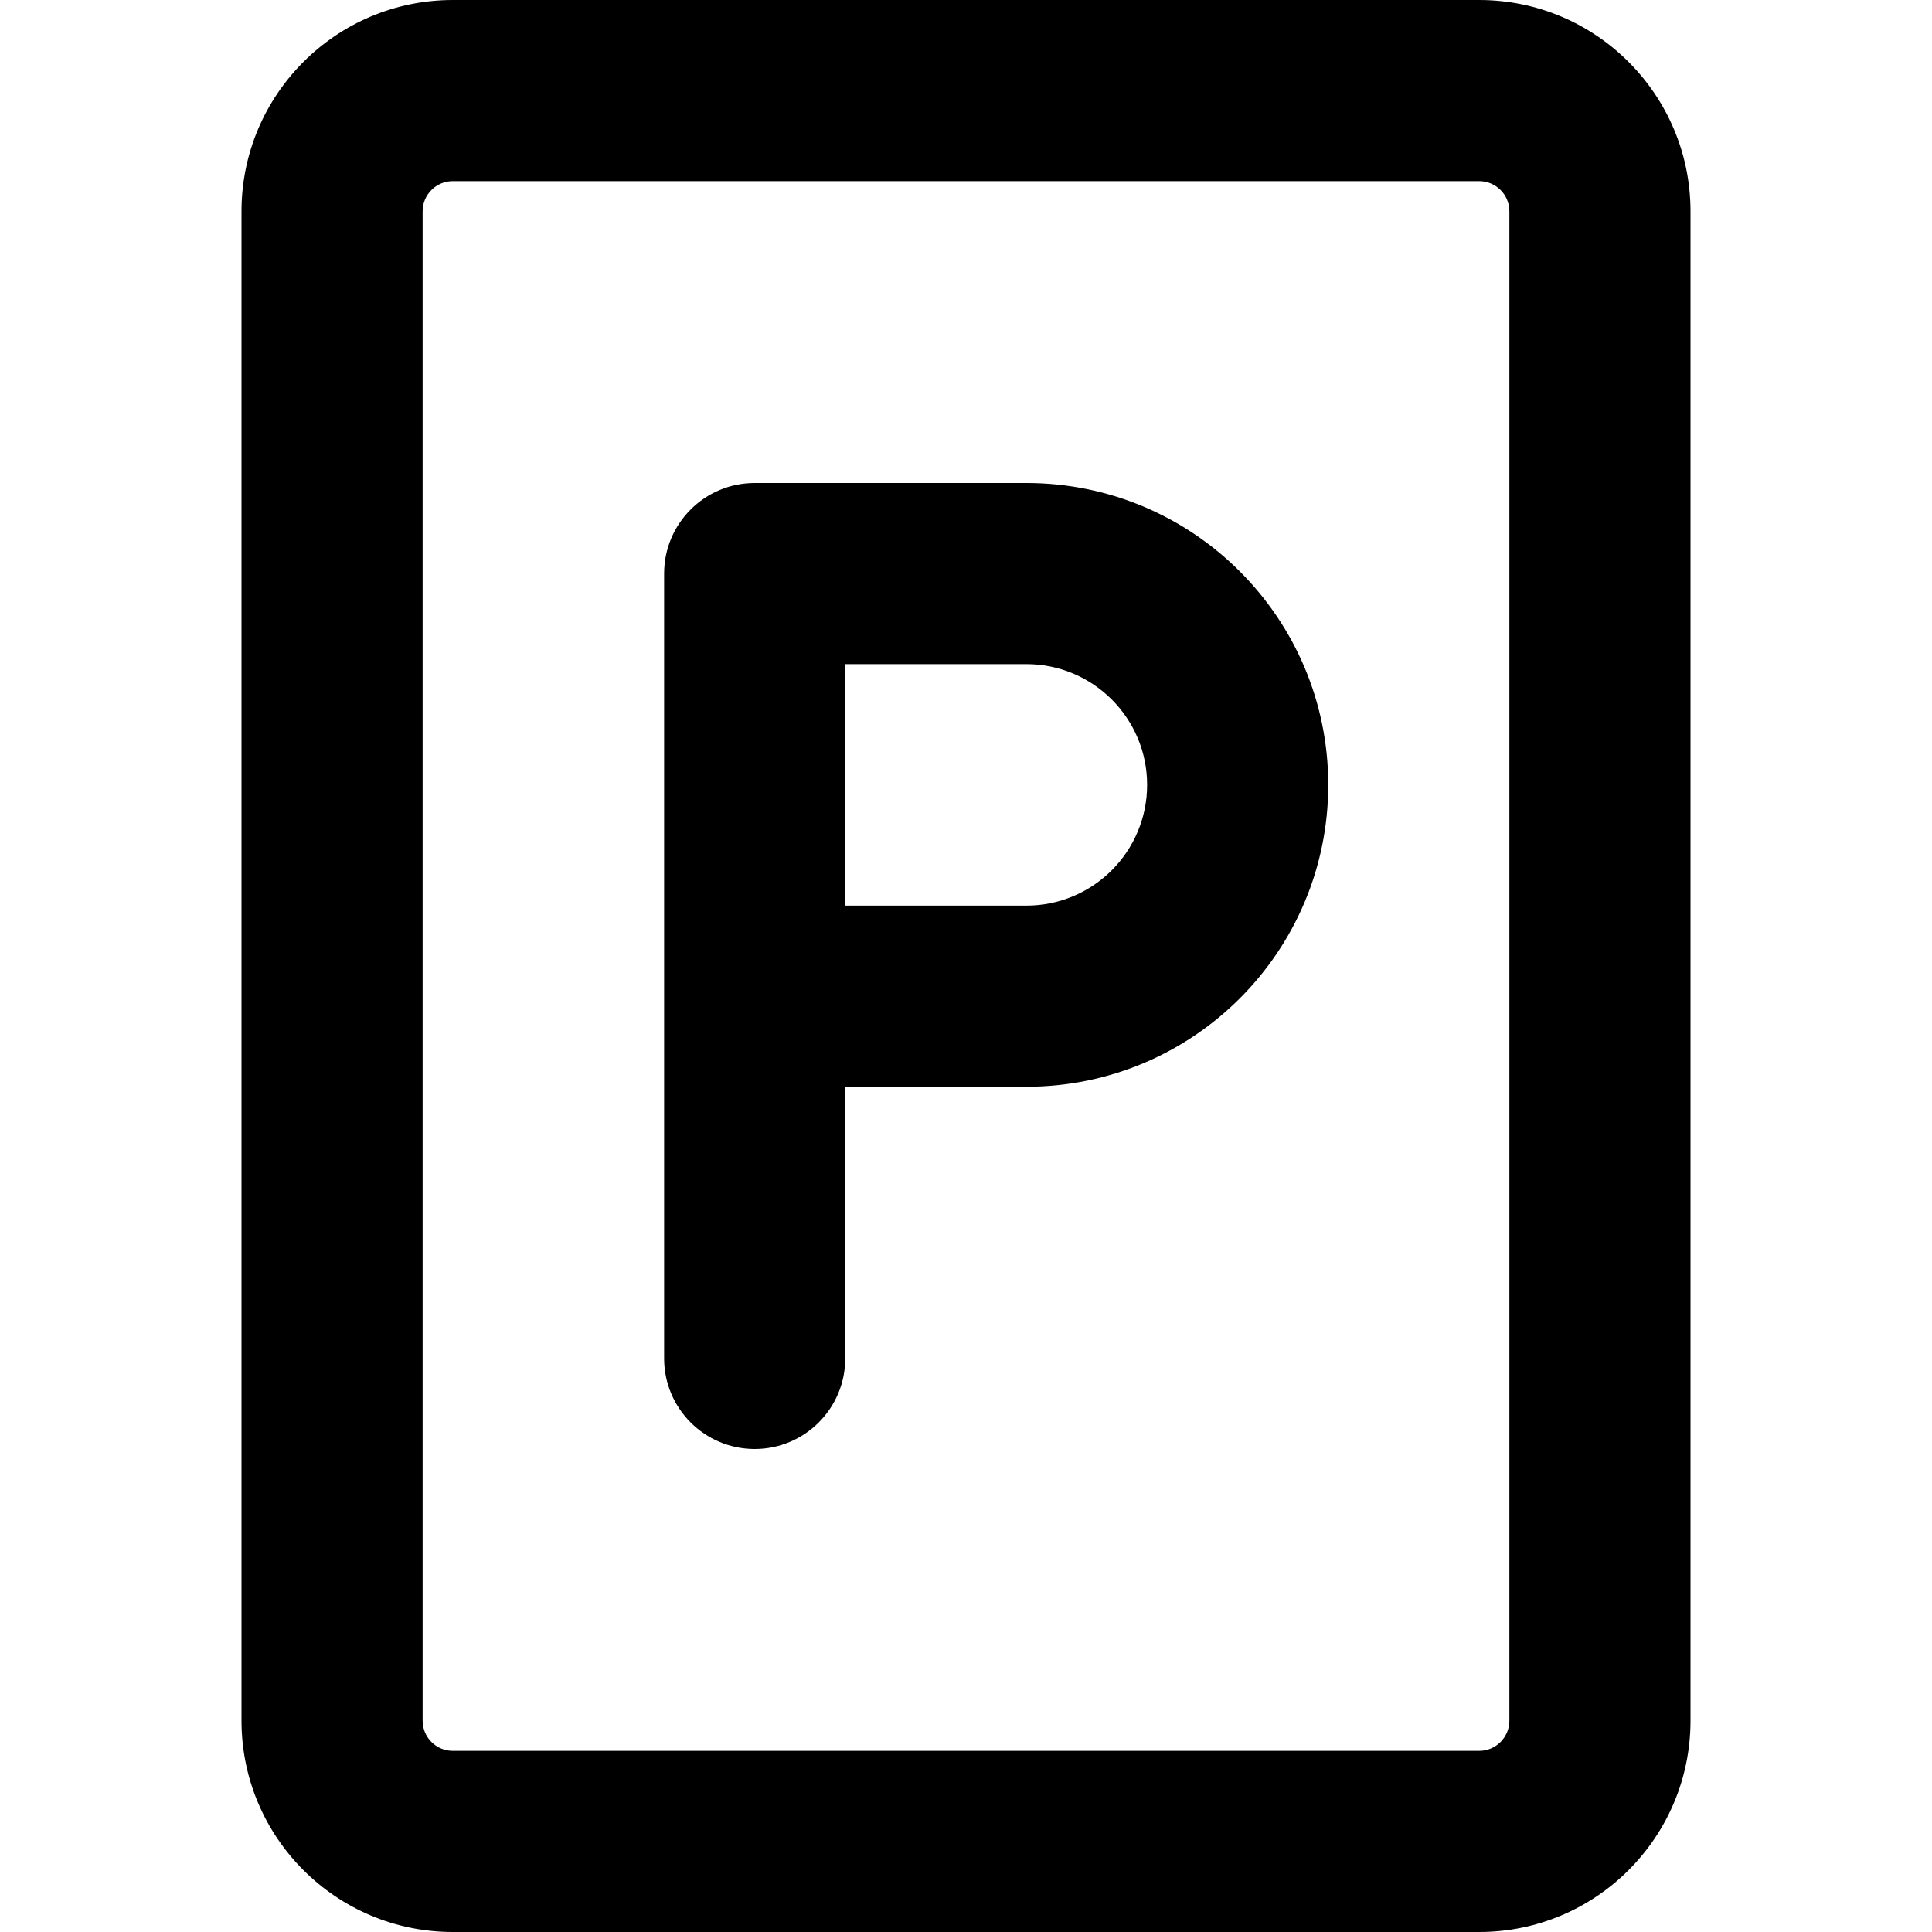
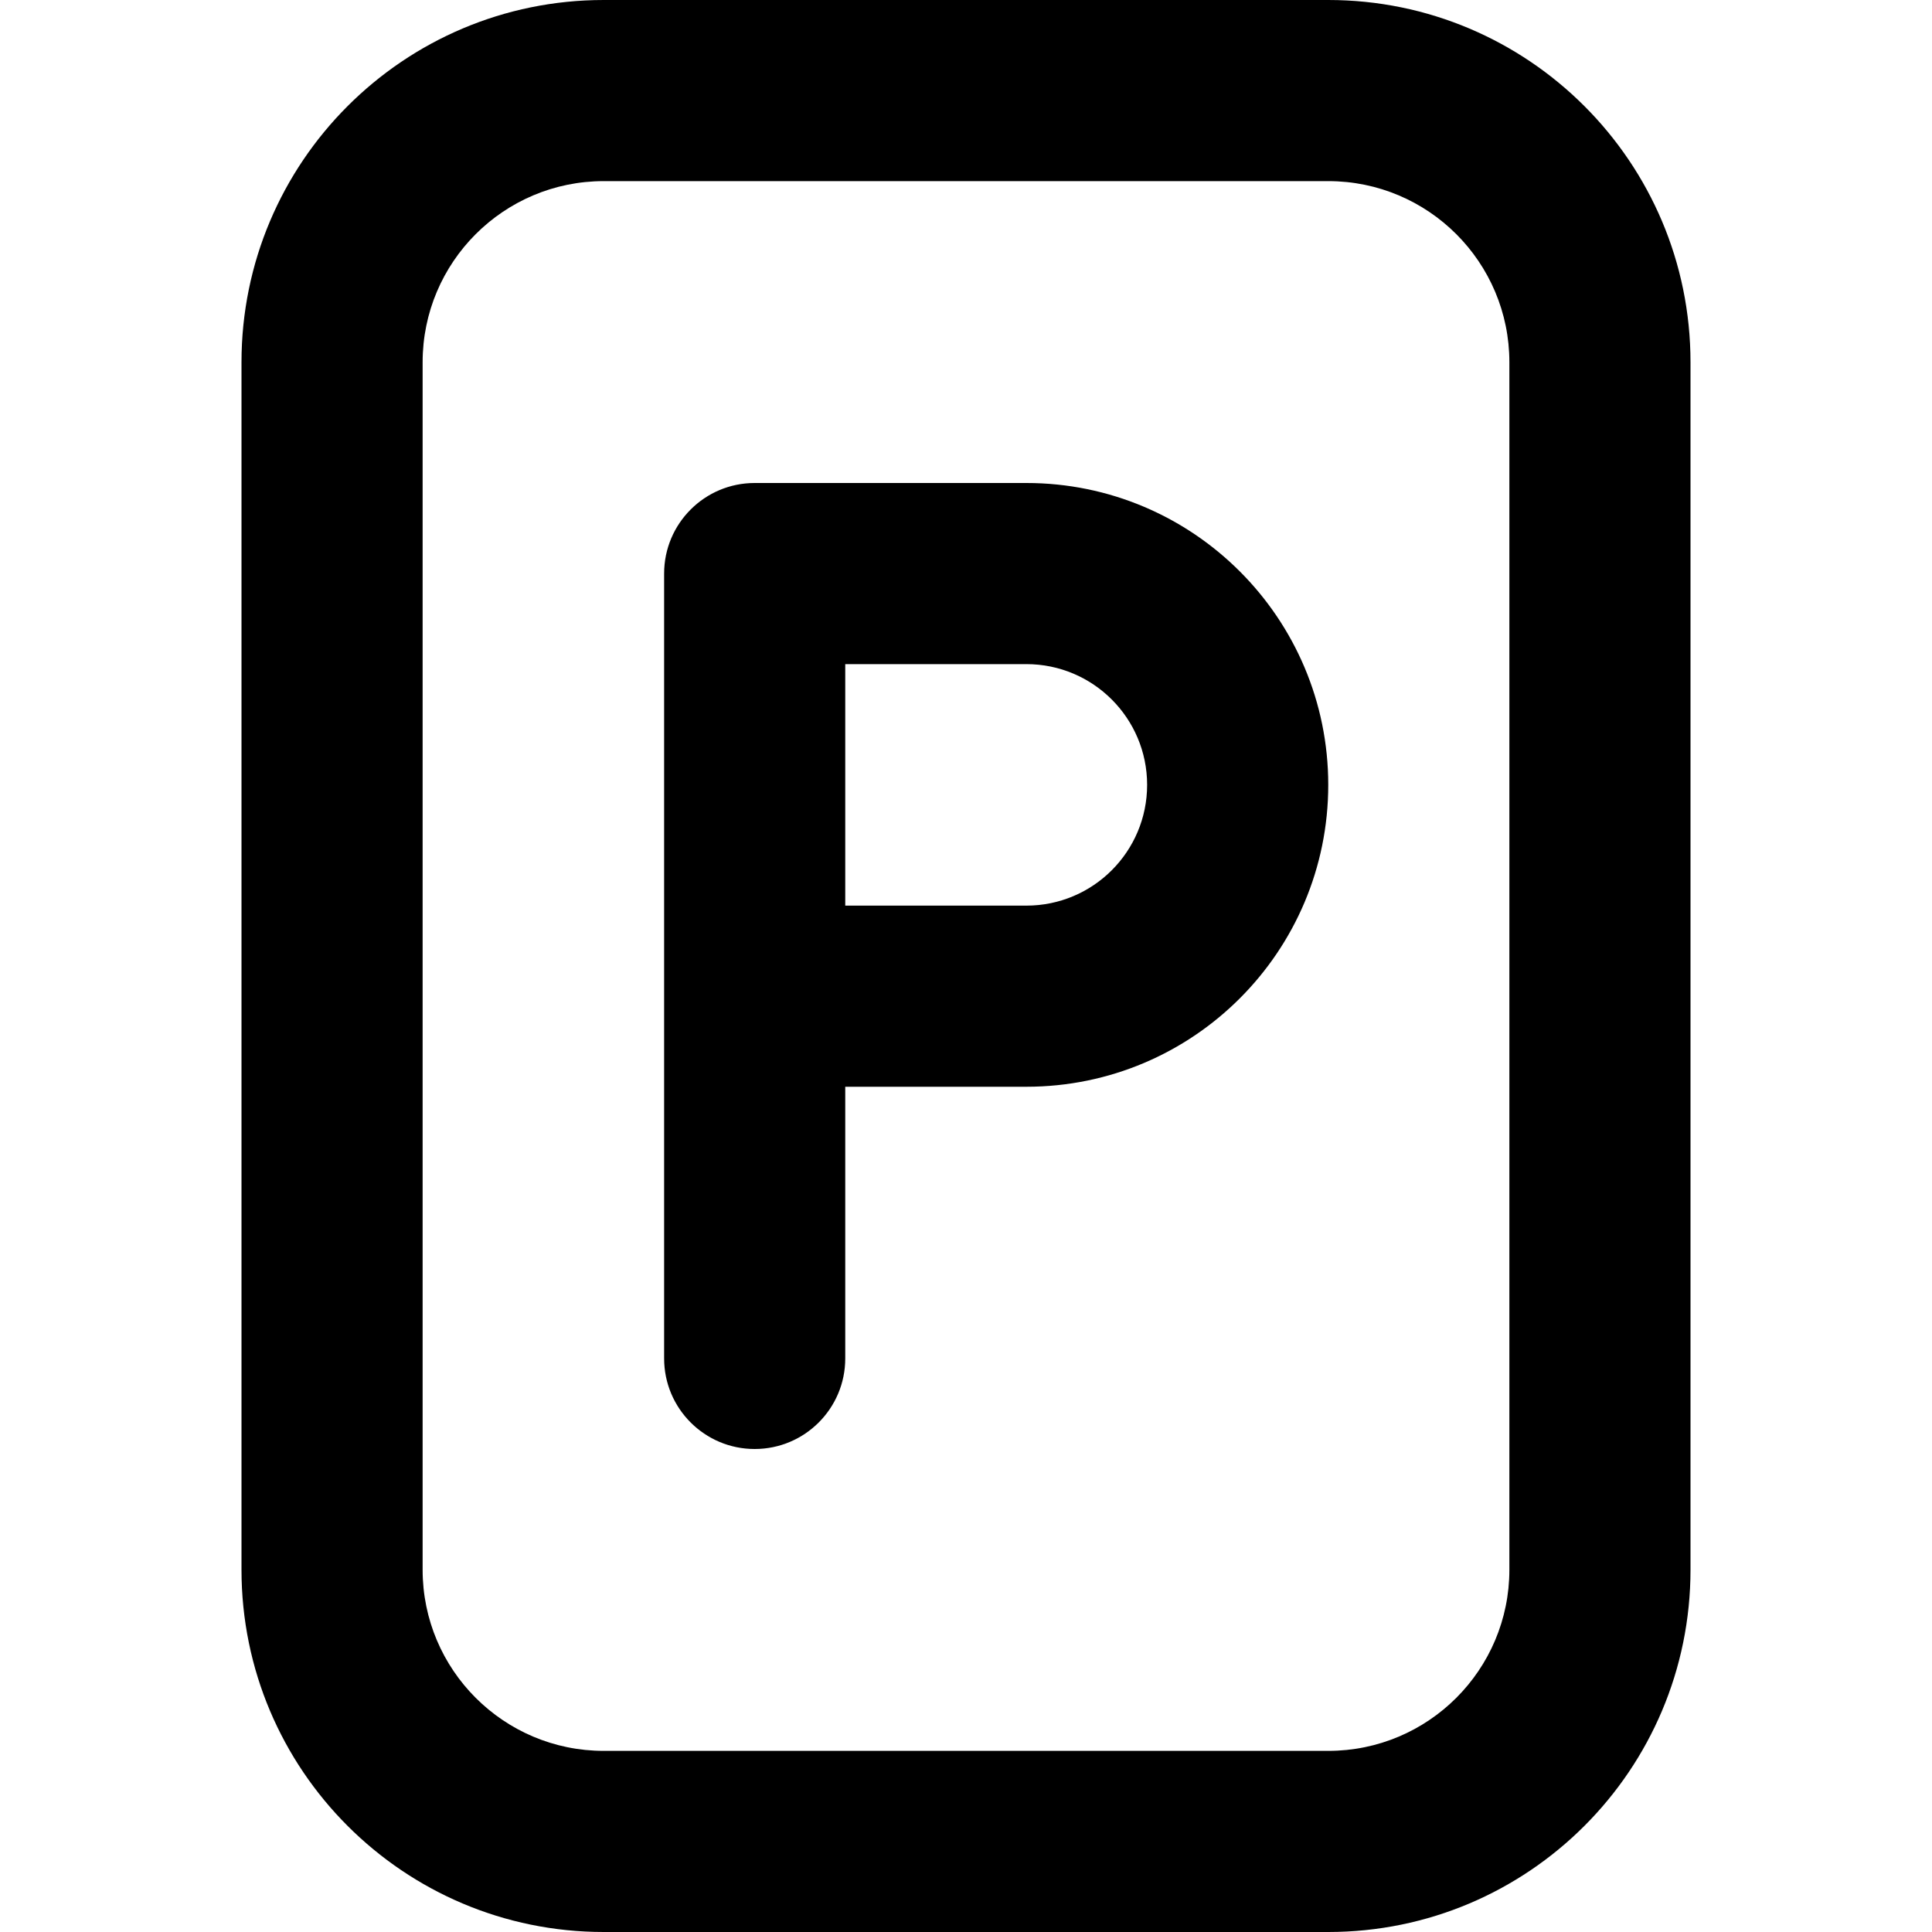
<svg xmlns="http://www.w3.org/2000/svg" fill="currentColor" class="vi" viewBox="0 0 16 16">
-   <path fill-rule="evenodd" d="M8.5 4a2.5 2.5 0 0 1 0 5H7v2.25a.75.75 0 0 1-1.5 0v-6.5A.75.75 0 0 1 6.25 4zM7 7.5h1.5a1 1 0 0 0 0-2H7z" />
-   <path fill-rule="evenodd" d="M12.25 0C13.216 0 14 .784 14 1.75v12.5A1.75 1.75 0 0 1 12.25 16h-8.5A1.75 1.75 0 0 1 2 14.25V1.75C2 .784 2.784 0 3.75 0zm-8.5 1.5a.25.25 0 0 0-.25.25v12.5c0 .138.112.25.25.25h8.5a.25.25 0 0 0 .25-.25V1.75a.25.25 0 0 0-.25-.25z" />
+   <path d="M6.25 4a.75.75 0 0 0-.75.75v6.5a.75.75 0 0 0 1.5 0V9h1.5a2.5 2.5 0 0 0 0-5zM8.5 7.5H7v-2h1.5a1 1 0 0 1 0 2" />
+   <path d="M2 3a3 3 0 0 1 3-3h6a3 3 0 0 1 3 3v10a3 3 0 0 1-3 3H5a3 3 0 0 1-3-3zm3-1.5A1.5 1.5 0 0 0 3.5 3v10A1.5 1.5 0 0 0 5 14.5h6a1.5 1.5 0 0 0 1.5-1.5V3A1.5 1.5 0 0 0 11 1.5z" />
</svg>
